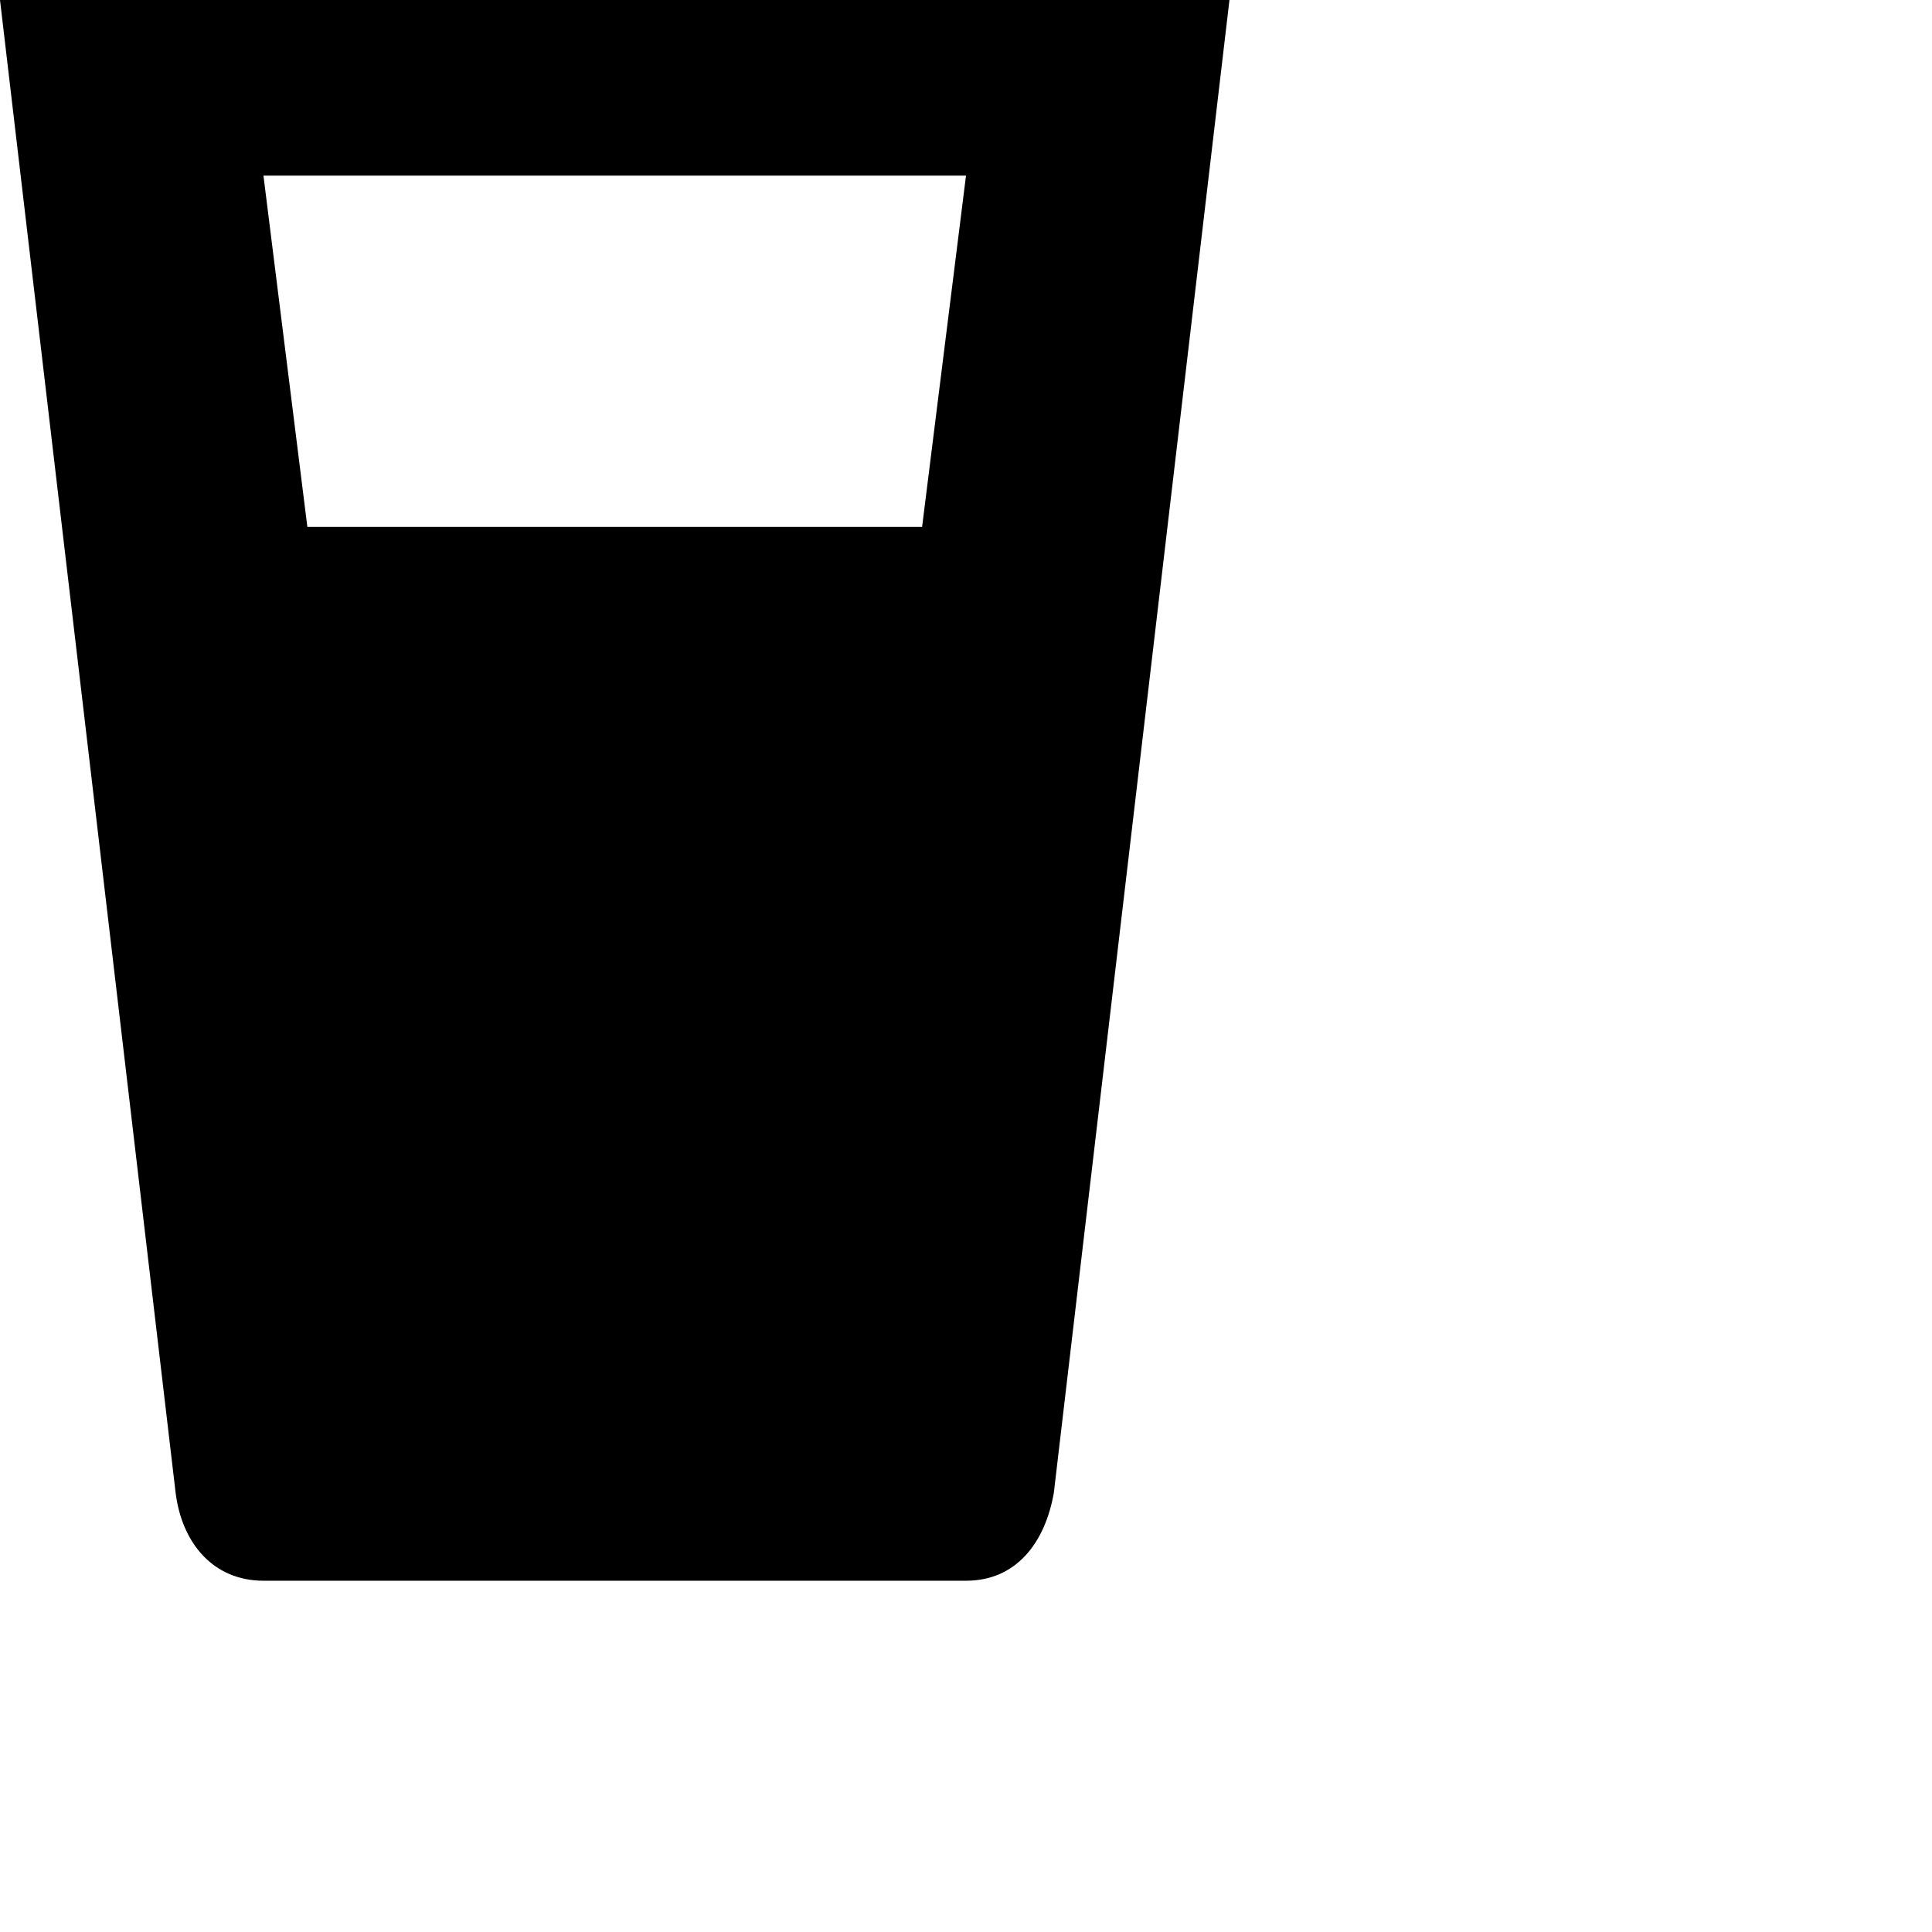
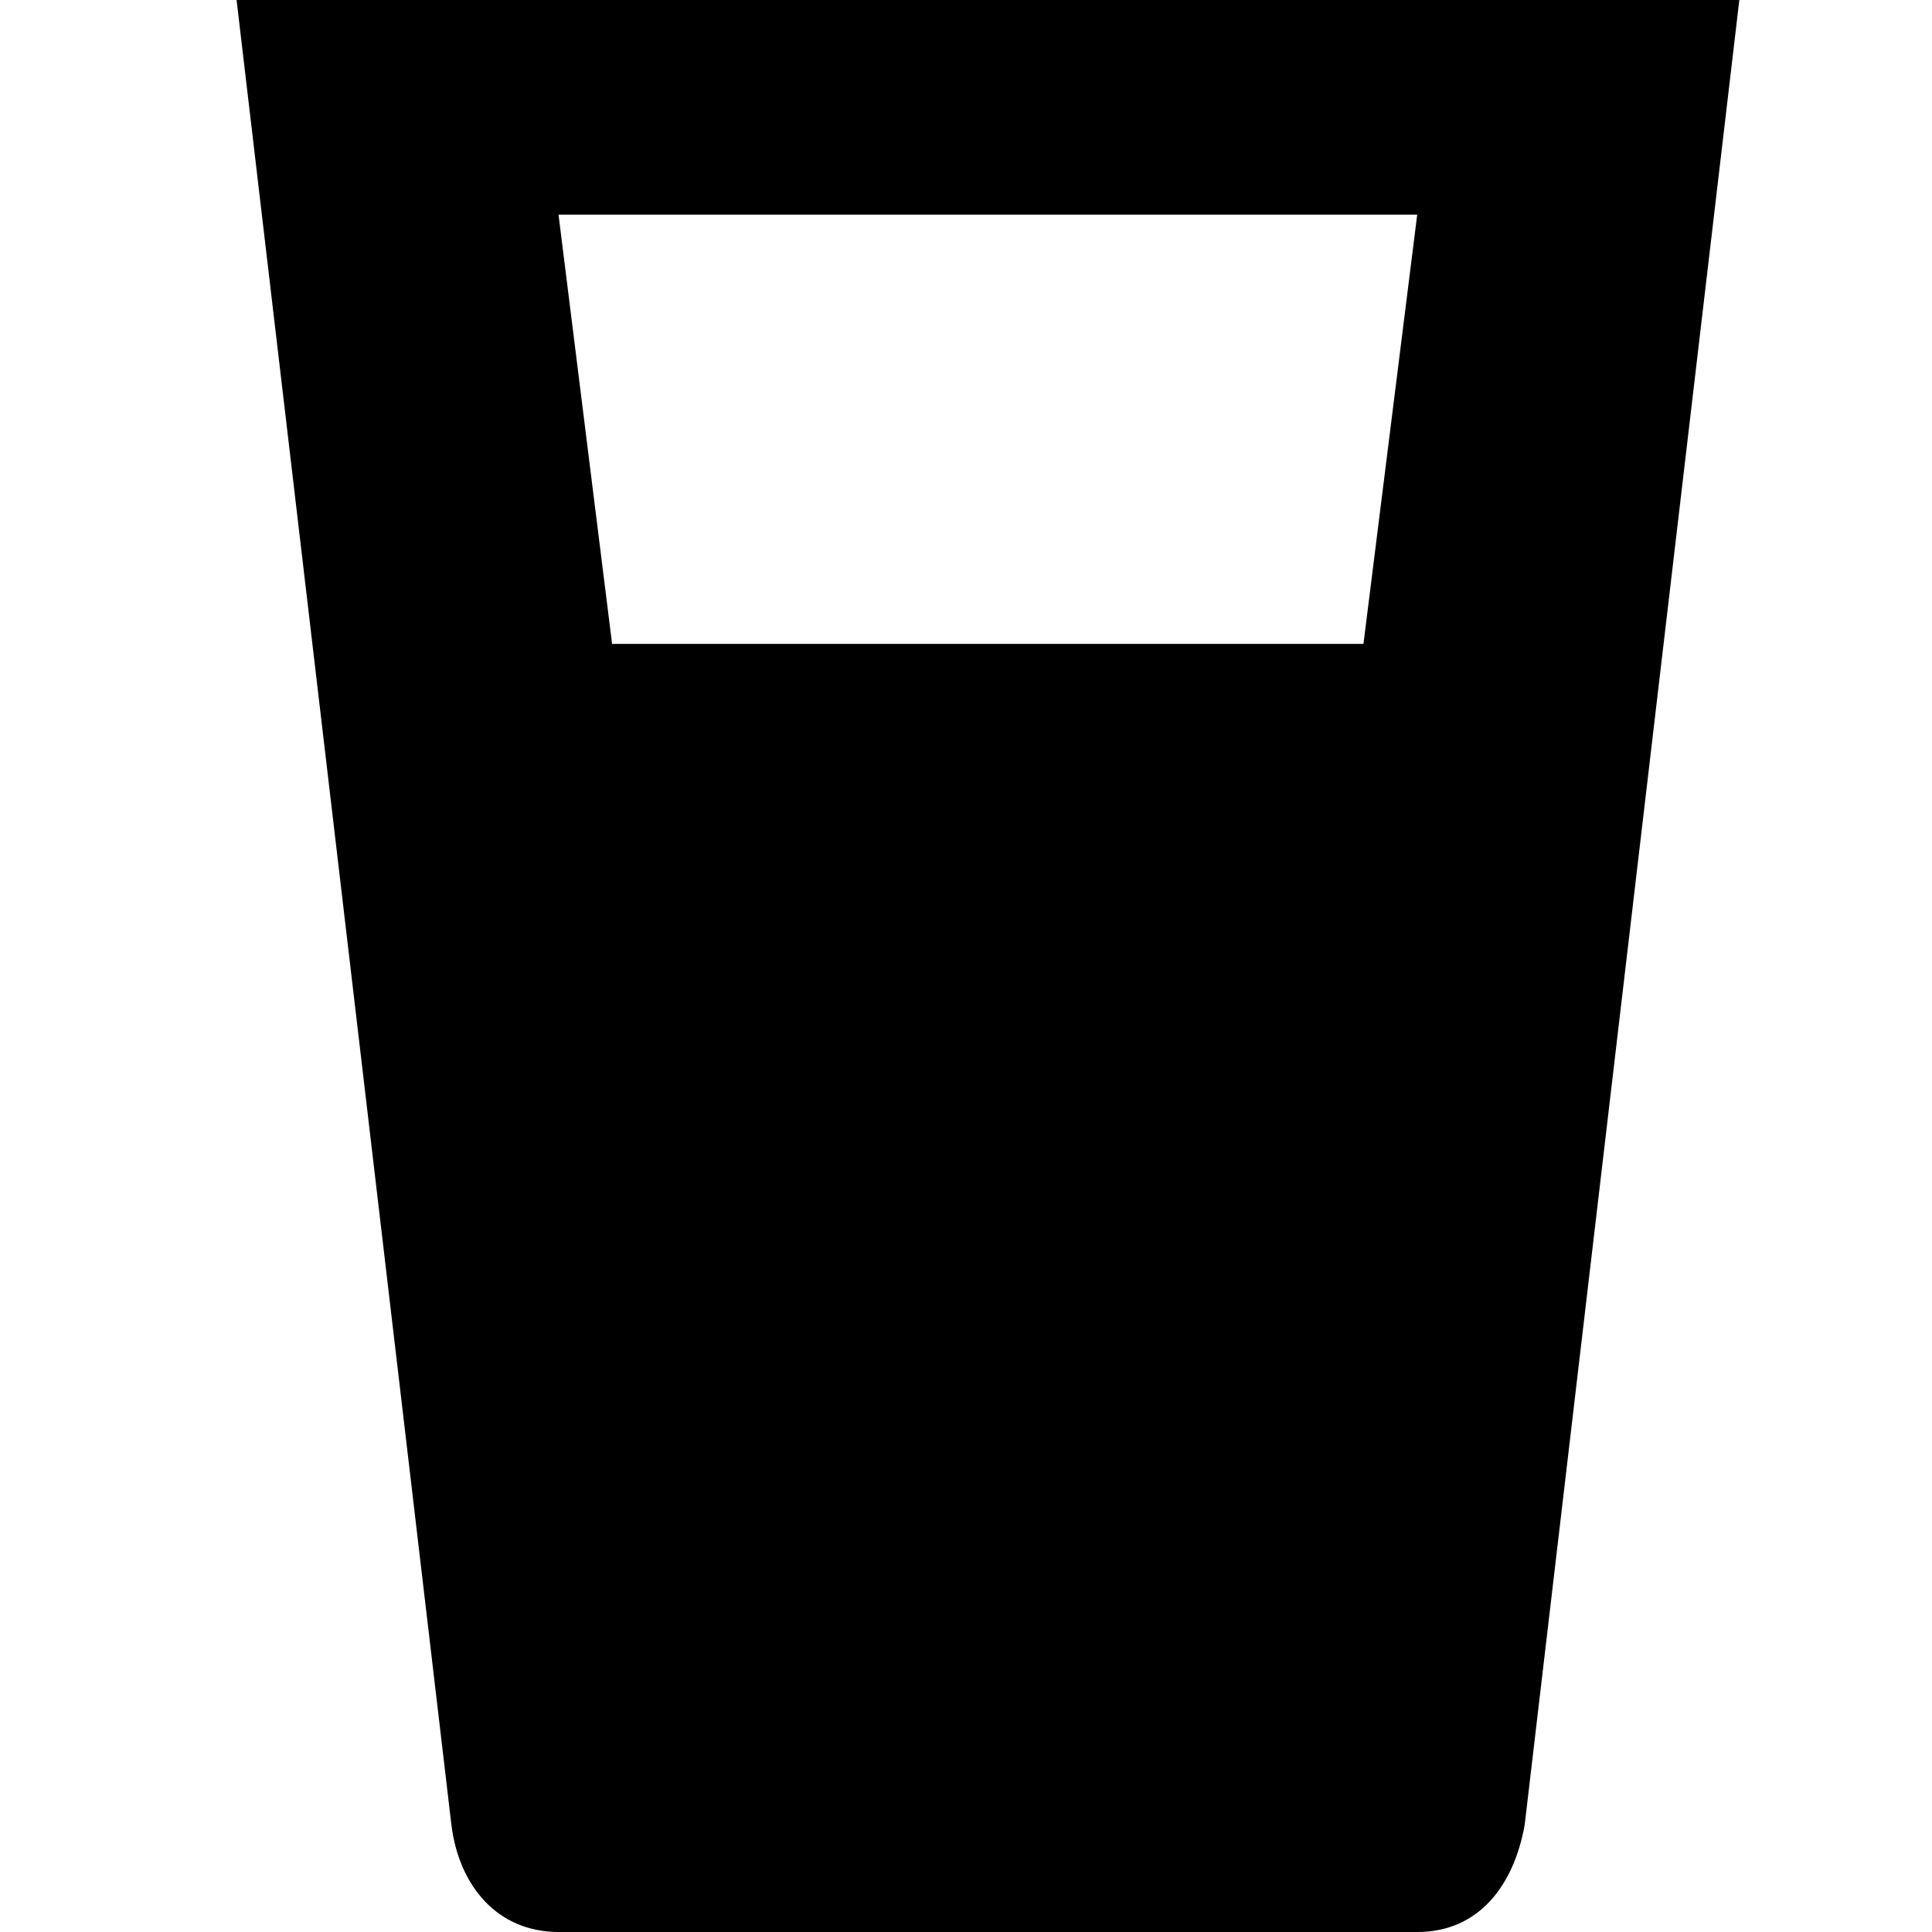
- <svg xmlns="http://www.w3.org/2000/svg" version="1.1" width="11" height="11" id="svg4764">
+ <svg xmlns="http://www.w3.org/2000/svg" version="1.1" width="11" height="11" id="svg4764" viewBox="0 0 11 11">
  <defs id="defs4766" />
-   <path d="m 0,0 1,8.5 c 0.036,0.286 0.214,0.5 0.5,0.5 l 4,0 c 0.286,0 0.45,-0.216 0.5,-0.5 l 1,-8.5 z m 1.5,1 4,0 -0.25,2 -3.5,0 z" id="path10133-9" style="color:#000000;fill:#000000;fill-opacity:1;fill-rule:nonzero;stroke:none;stroke-width:2;marker:none;visibility:visible;display:inline;overflow:visible;enable-background:accumulate" />
+   <path d="M 1.347,0 2.57,10.389 C 2.613,10.738 2.832,11 3.181,11 l 4.889,0 c 0.349,0 0.55,-0.265 0.611,-0.611 L 9.903,0 Z m 1.833,1.222 4.889,0 -0.306,2.444 -4.278,0 z" id="path10133-9" style="color:#000000;display:inline;overflow:visible;visibility:visible;fill:#000000;fill-opacity:1;fill-rule:nonzero;stroke:none;stroke-width:2.444;marker:none;enable-background:accumulate" />
</svg>
